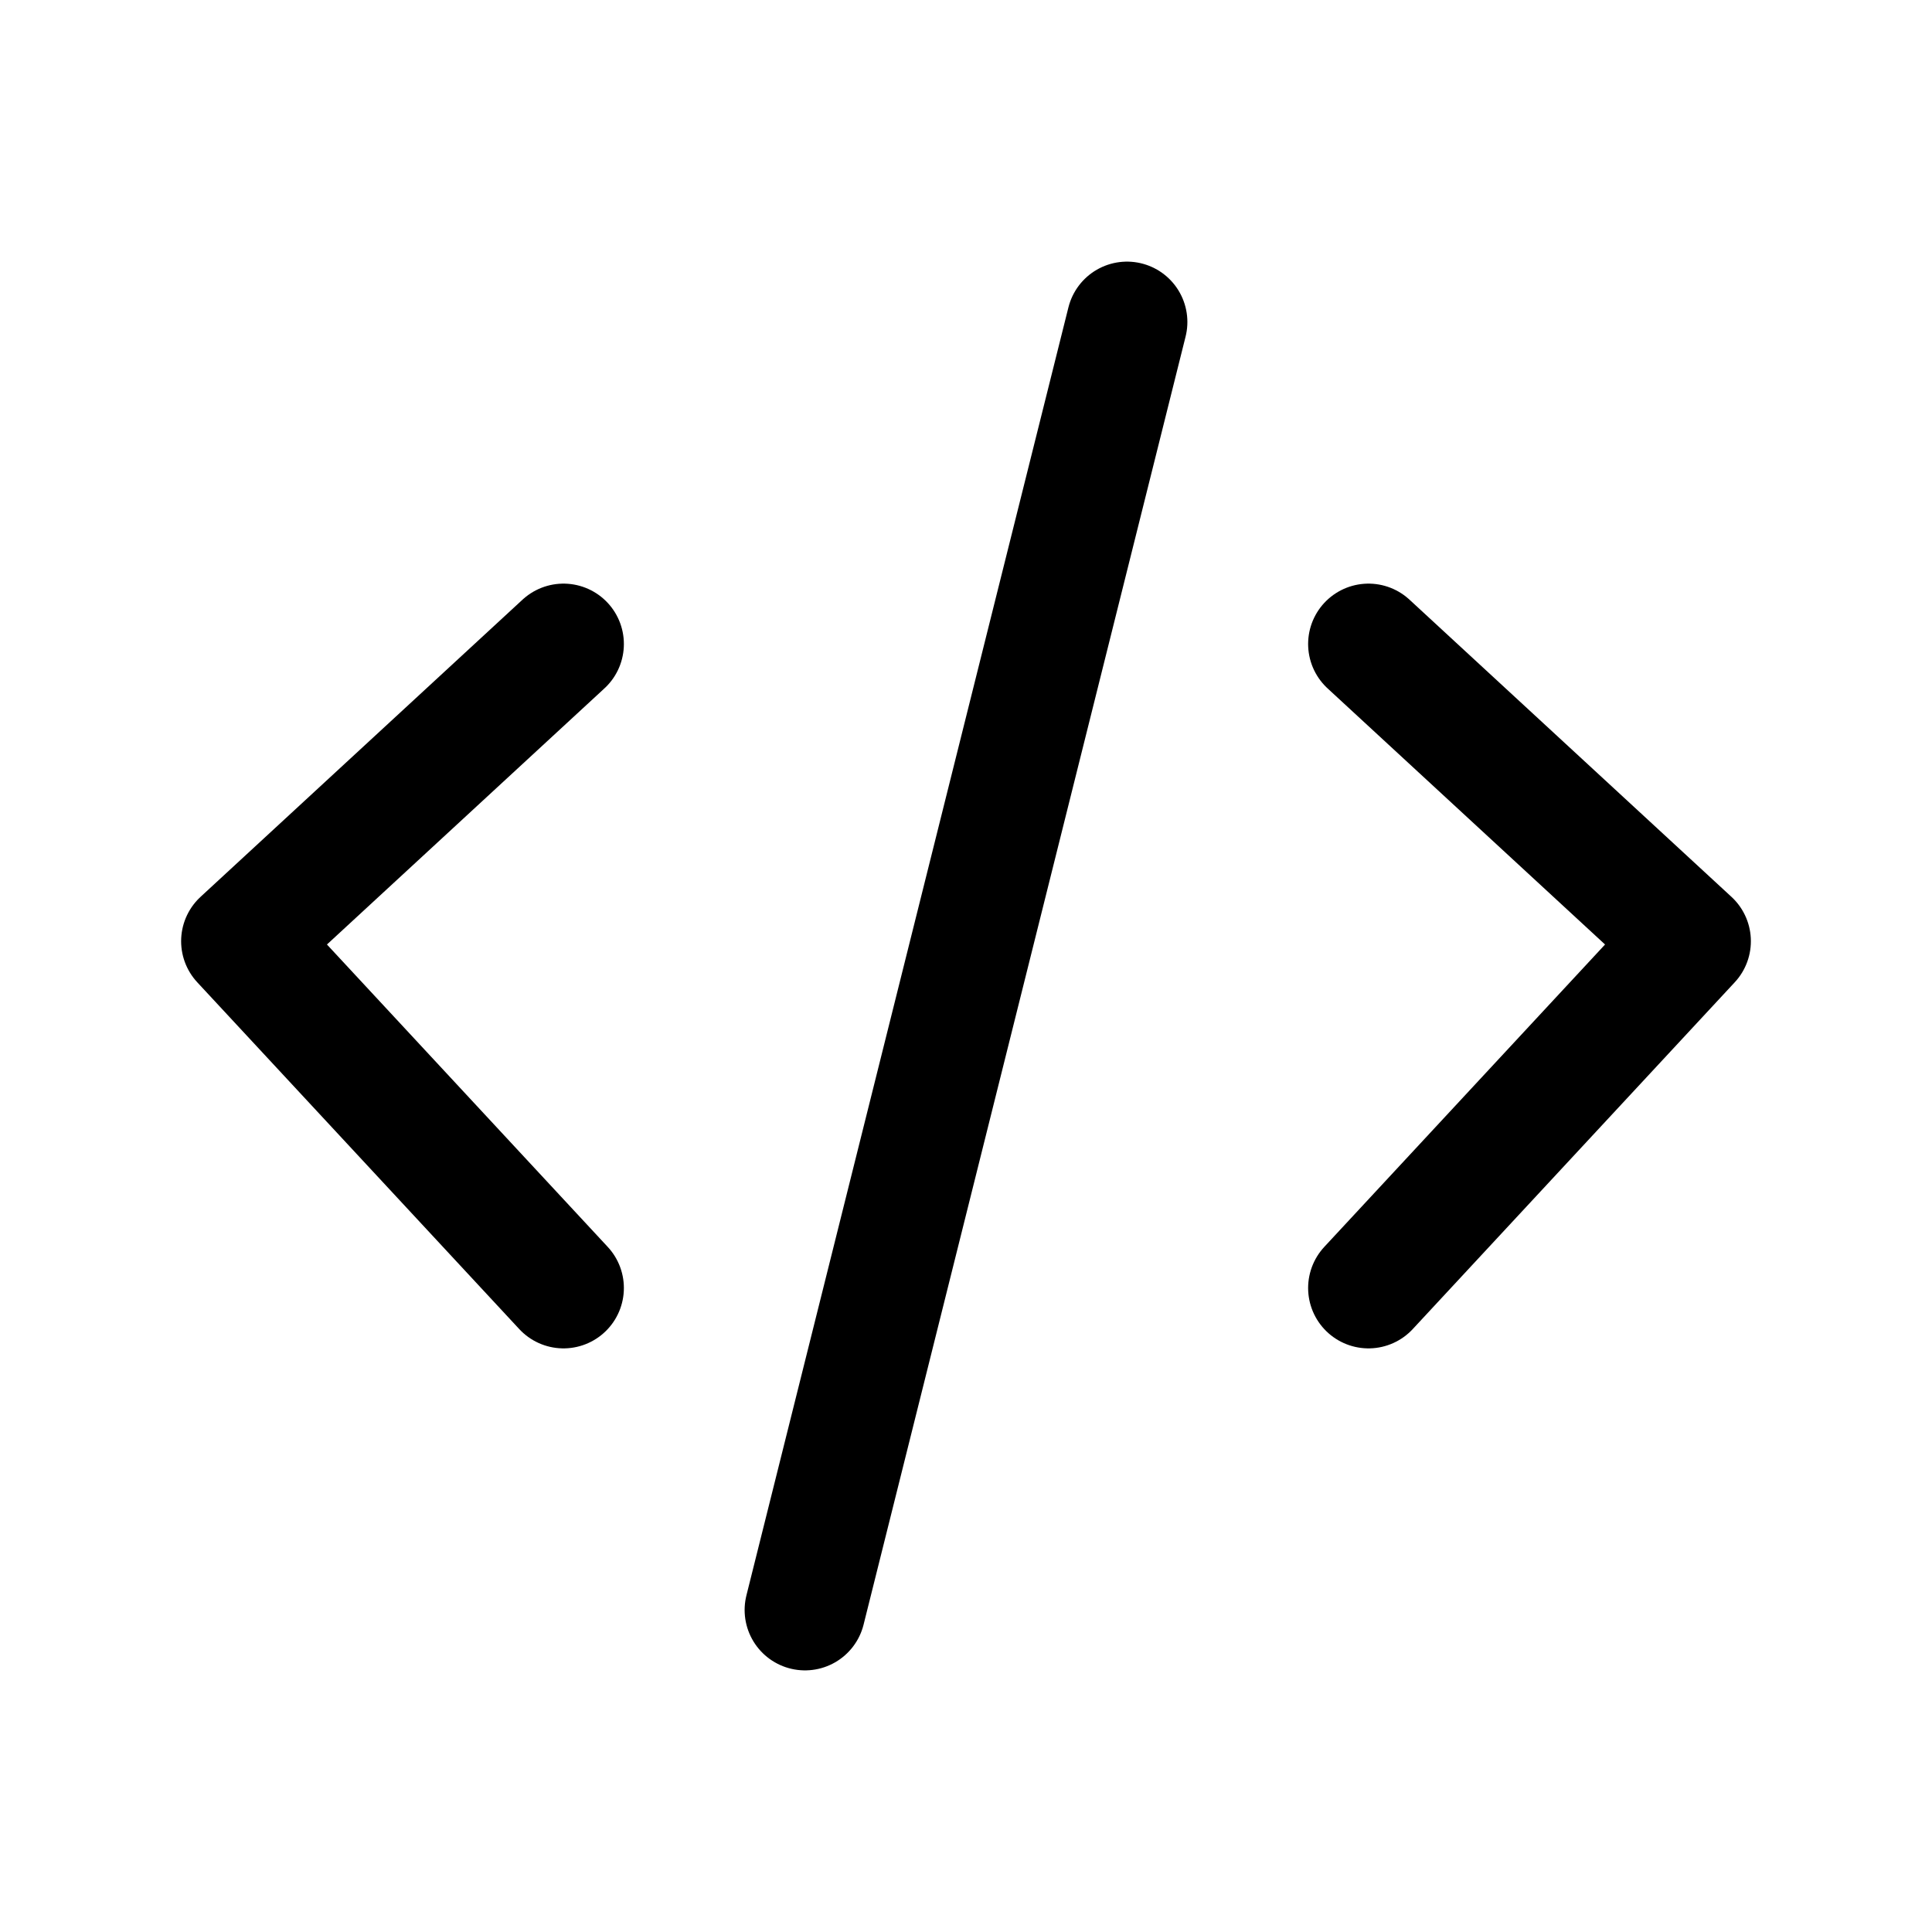
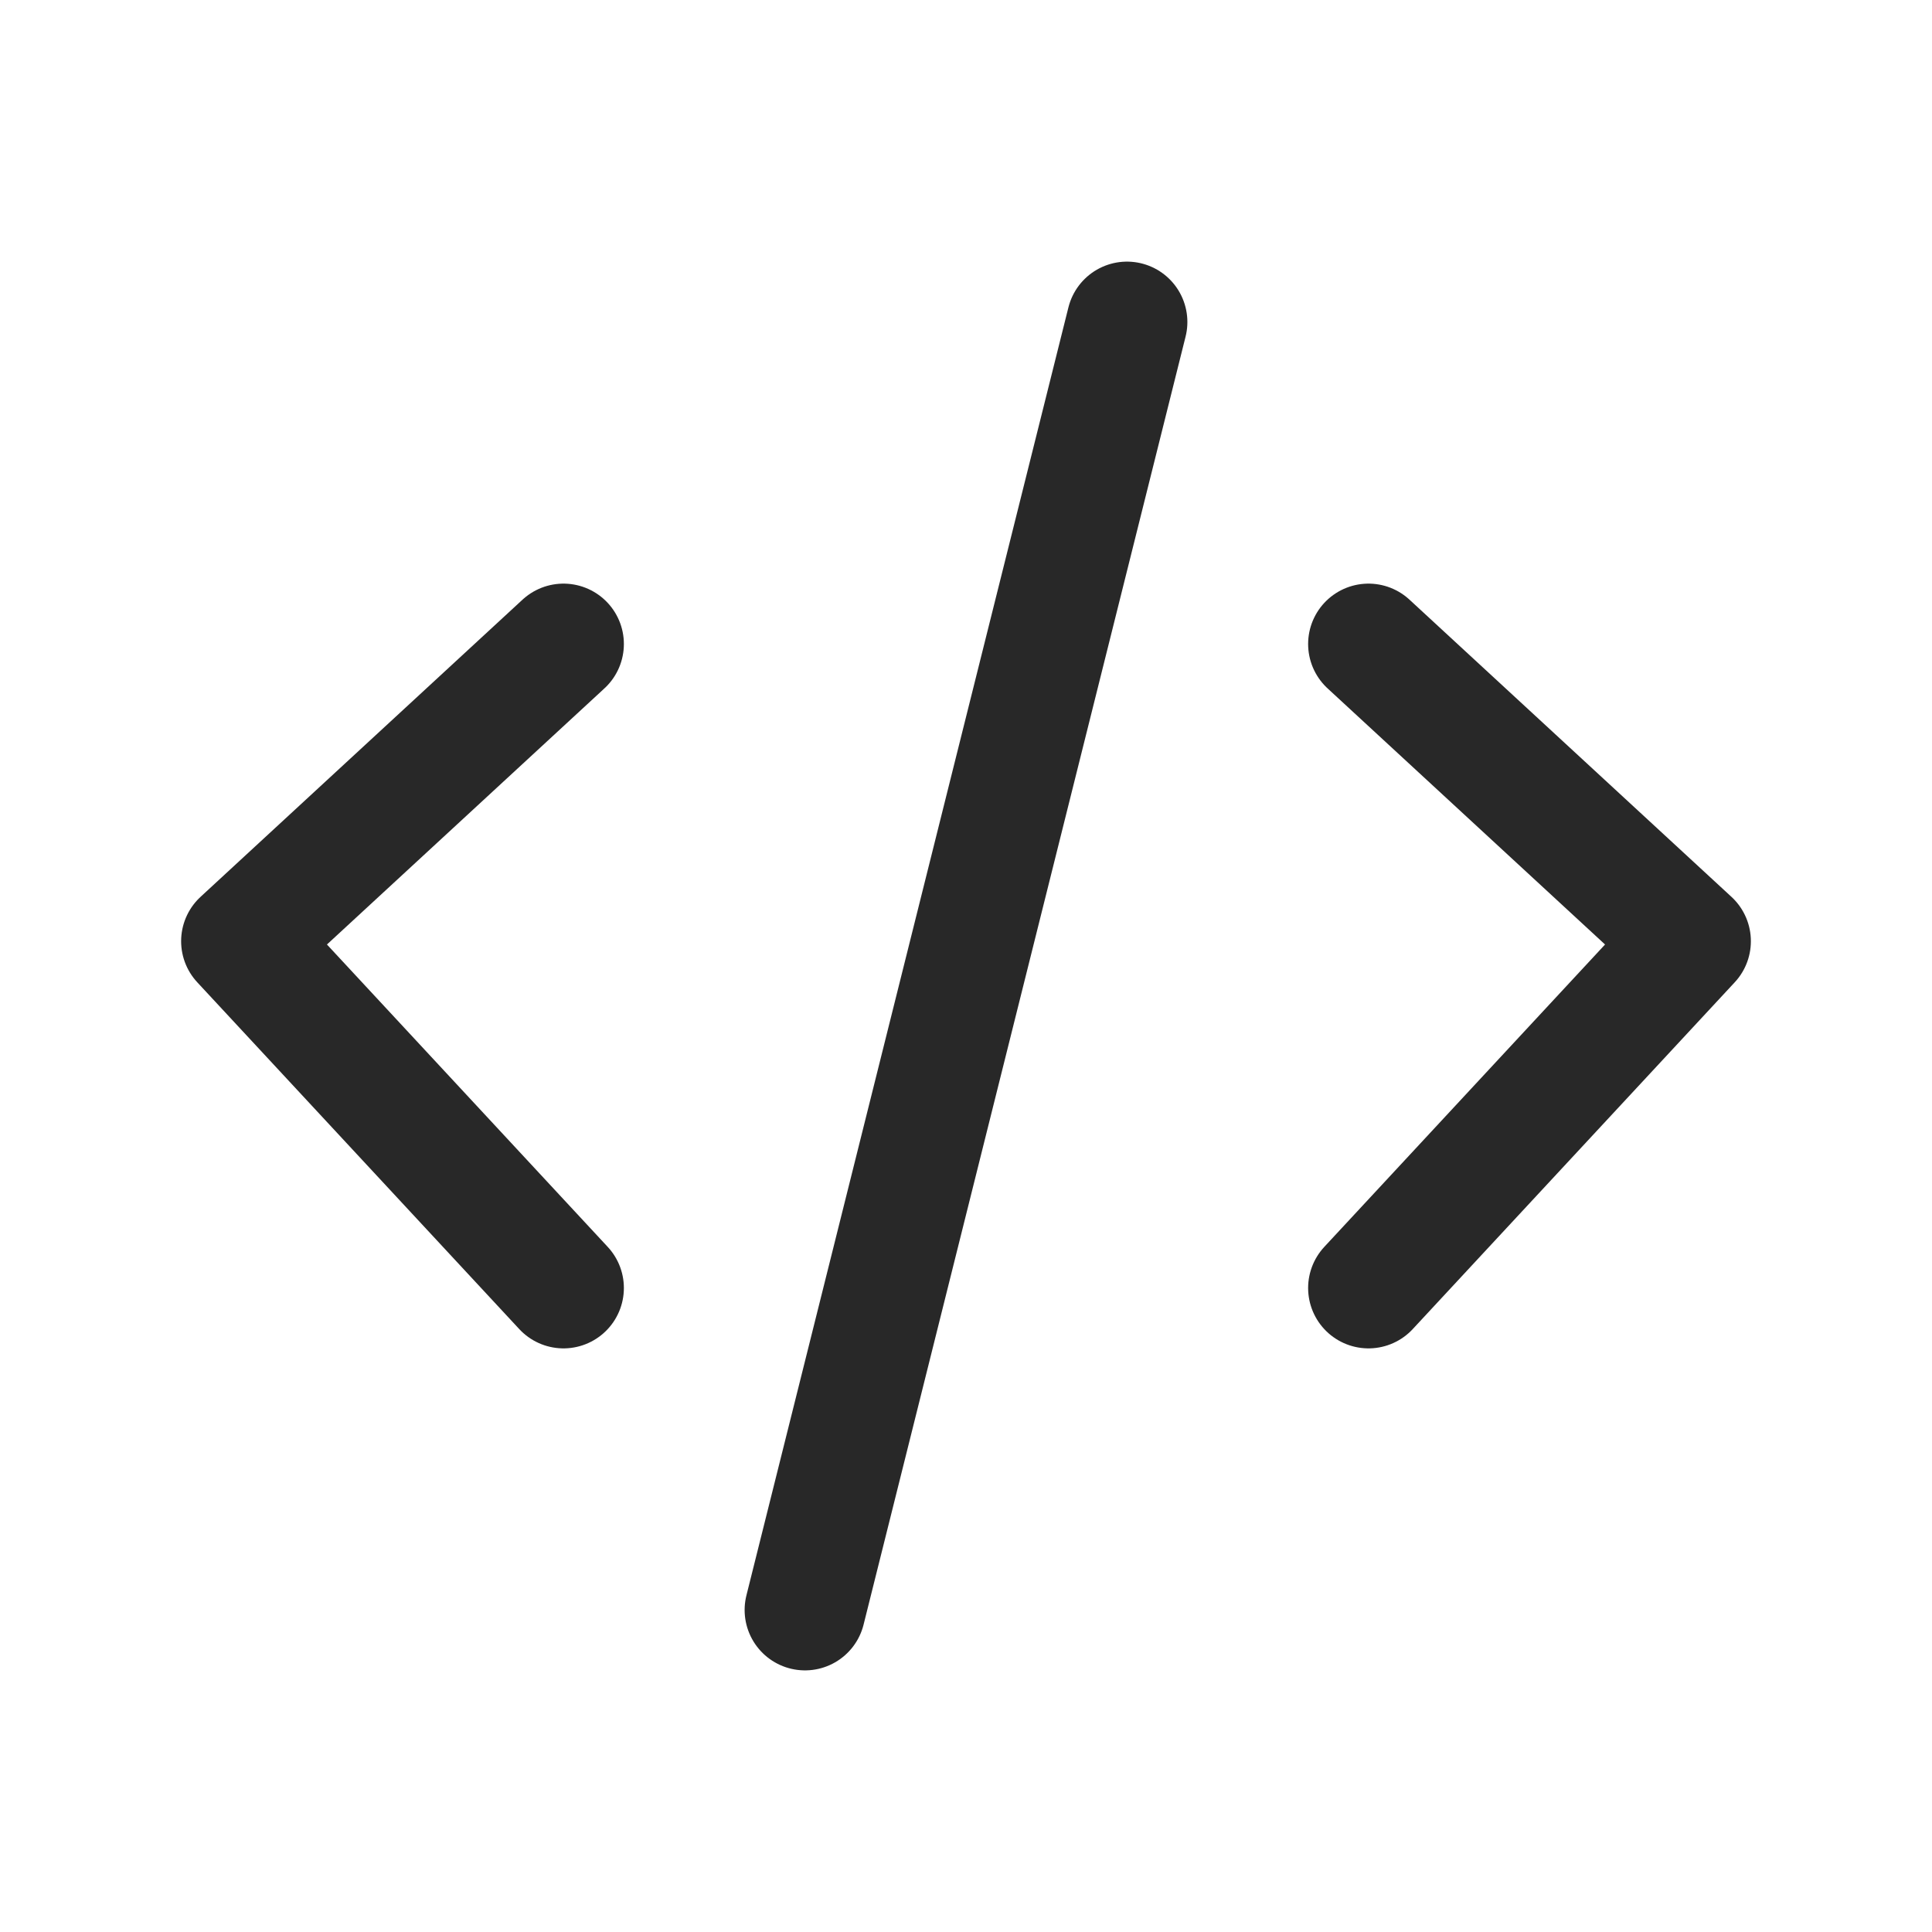
<svg xmlns="http://www.w3.org/2000/svg" width="800px" height="800px" viewBox="0 0 24 24" fill="none">
-   <path d="M7 8L3 11.692L7 16M17 8L21 11.692L17 16M14 4L10 20" stroke="#000000" stroke-width="1.5" stroke-linecap="round" stroke-linejoin="round" />
+   <path d="M7 8L3 11.692L7 16M17 8L21 11.692L17 16M14 4L10 20" stroke="#282828" stroke-width="1.5" stroke-linecap="round" stroke-linejoin="round" />
</svg>
